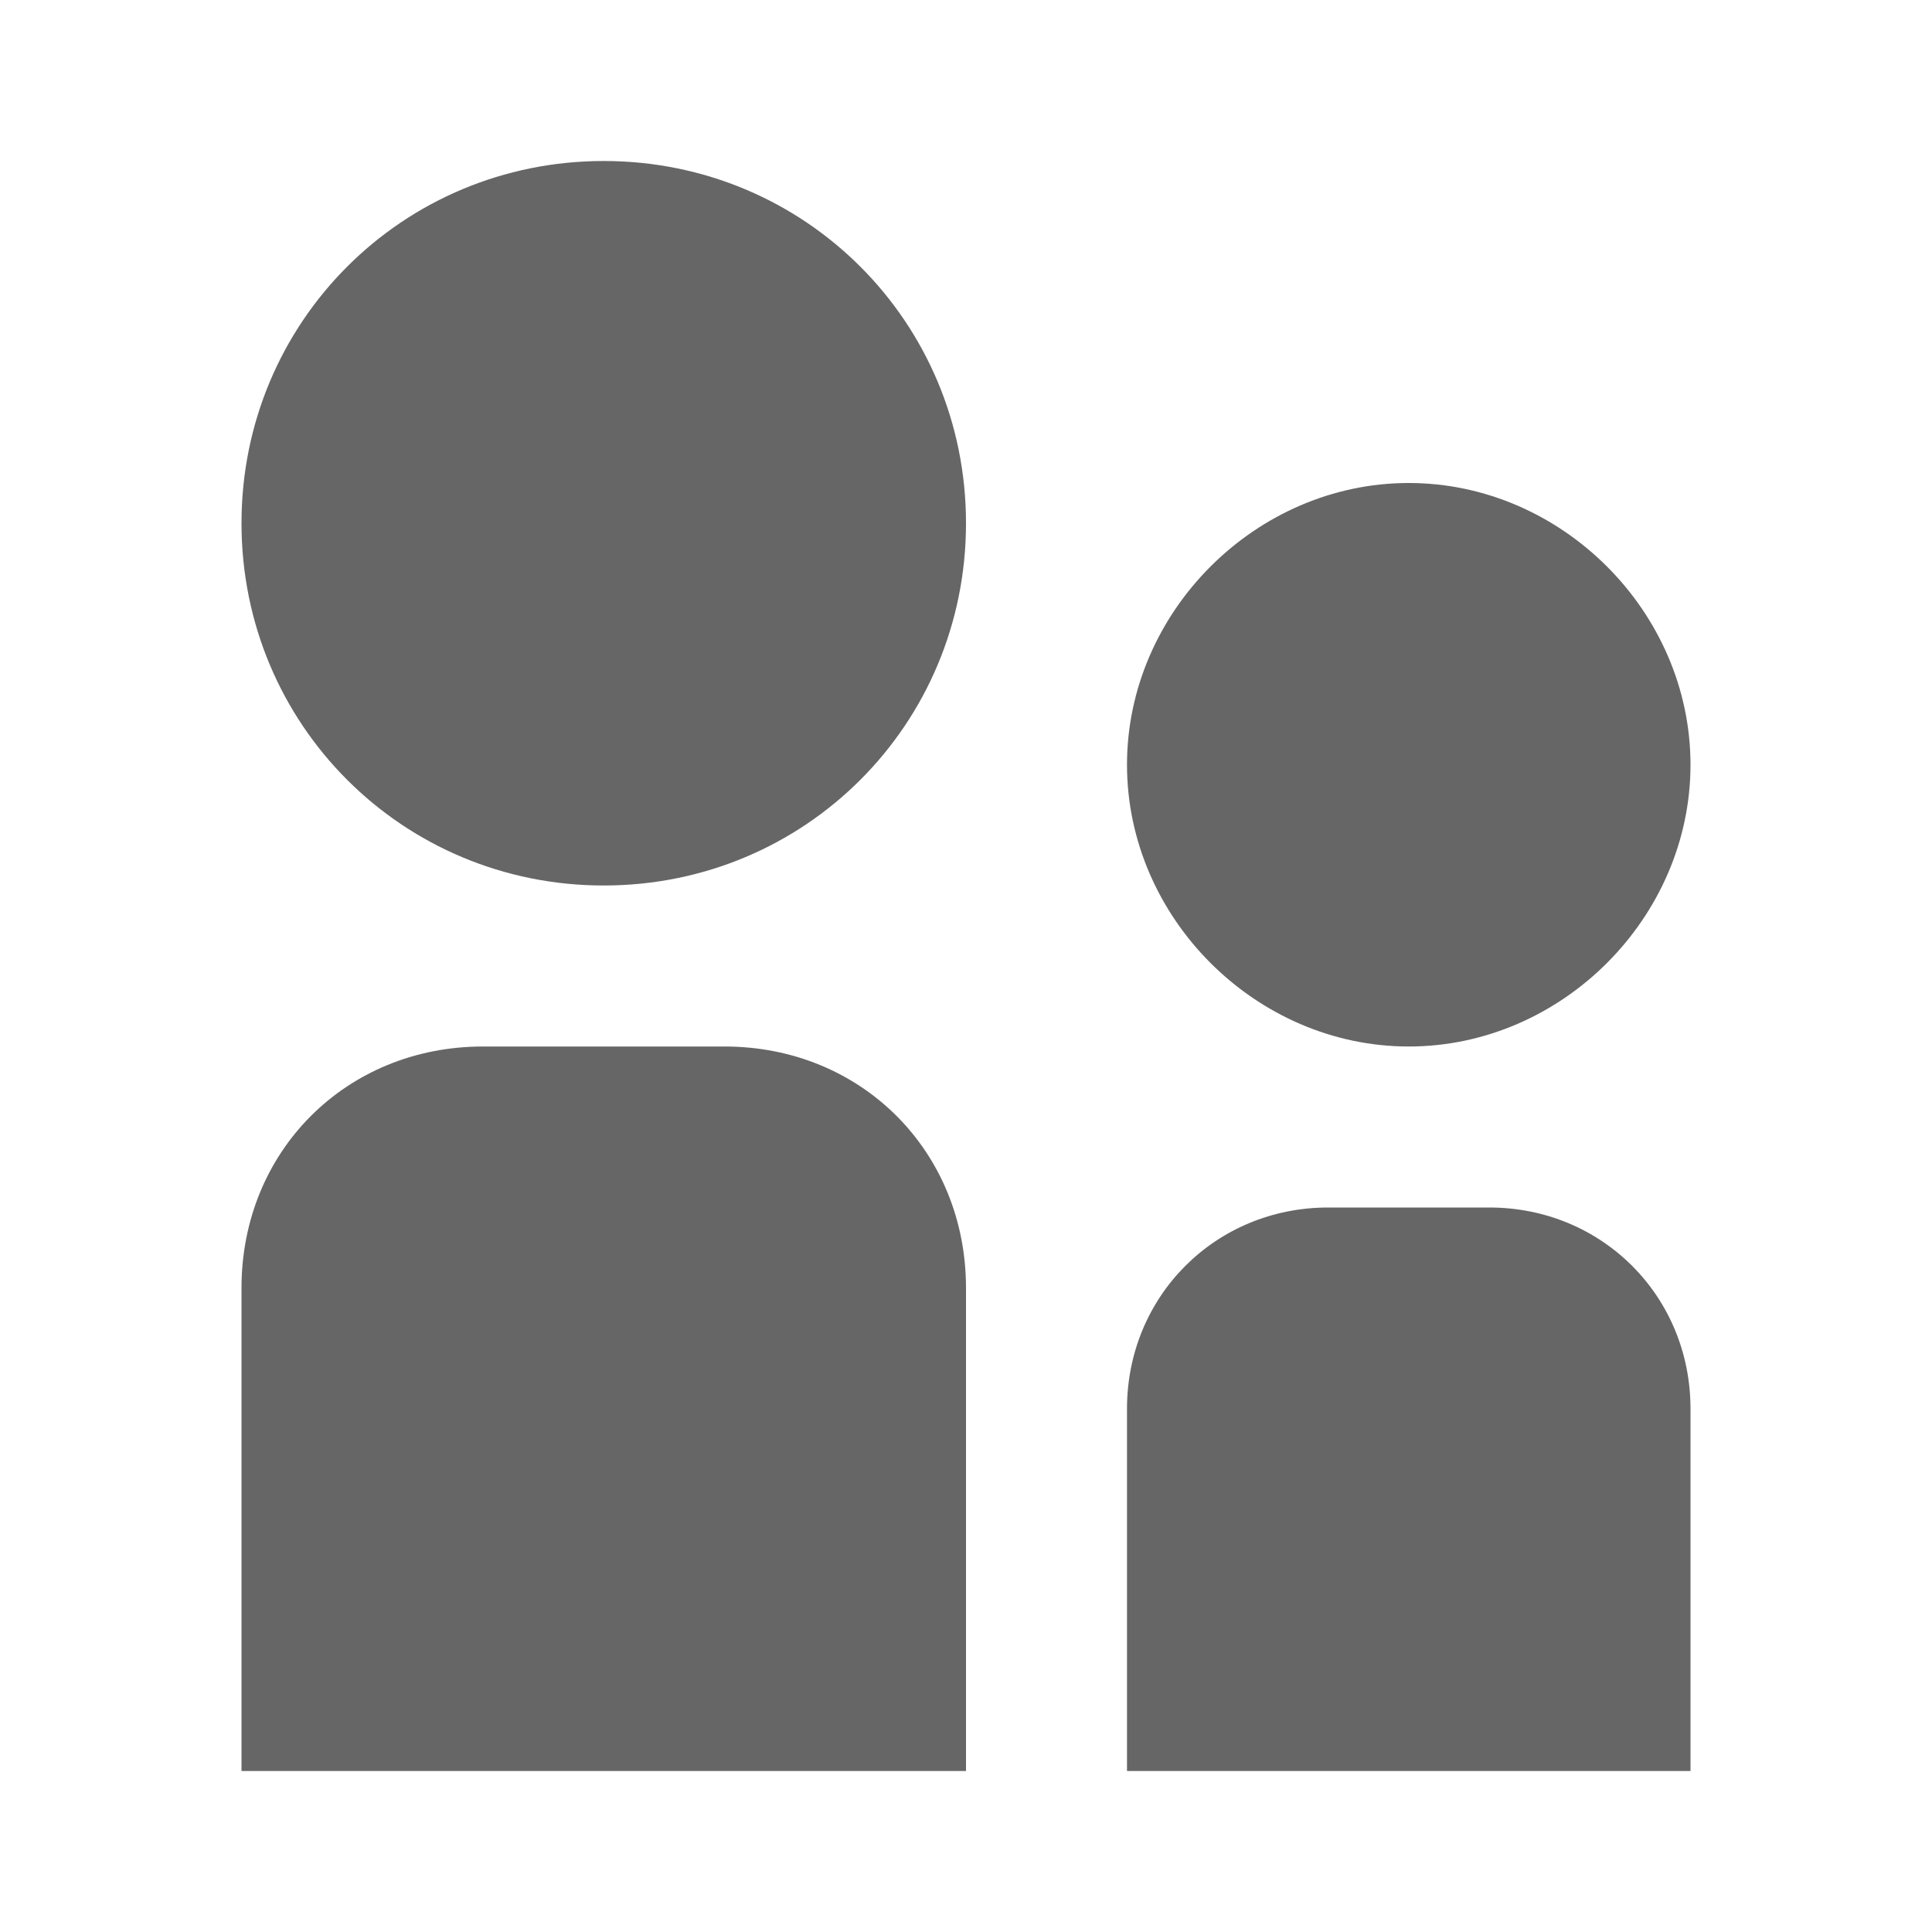
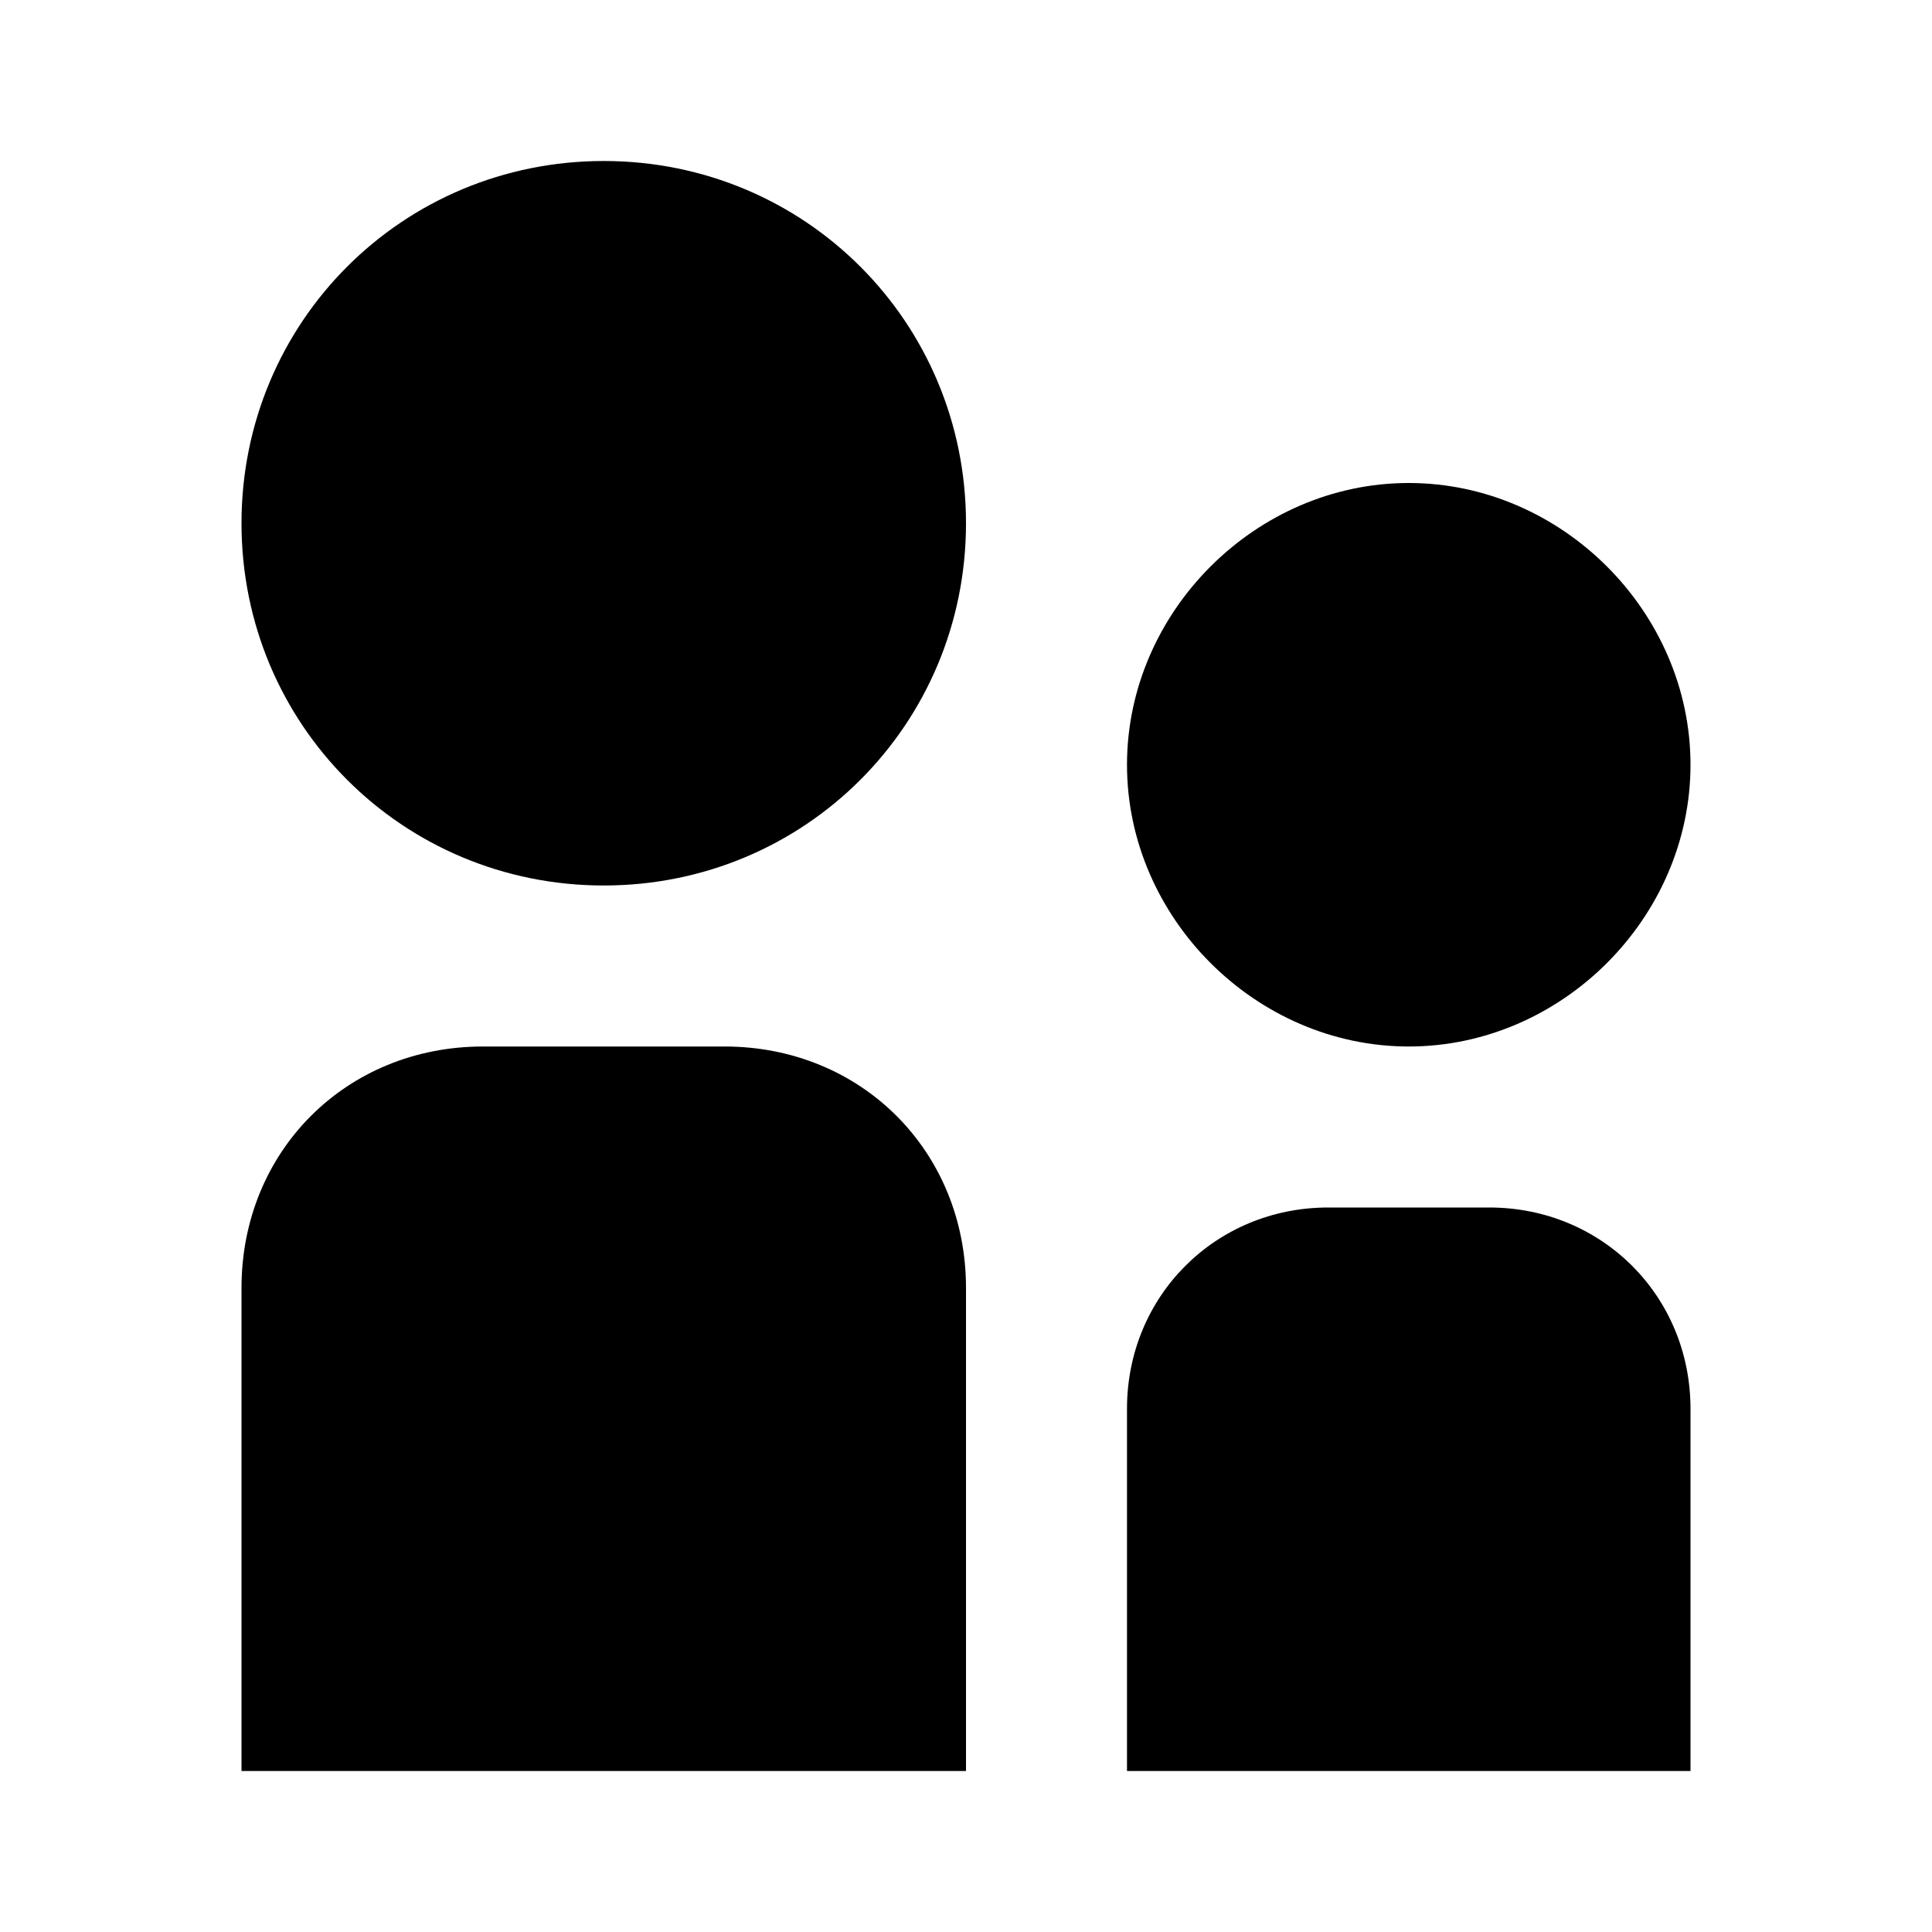
- <svg xmlns="http://www.w3.org/2000/svg" height="24" width="24" fill="rgba(0,0,0,0.6)">
+ <svg xmlns="http://www.w3.org/2000/svg" height="24" width="24">
  <path d="m12 16v6h-9v-6c0-1.7 1.3-3 3-3h3c1.7 0 3 1.3 3 3zm5.5-3c1.9 0 3.5-1.6 3.5-3.5s-1.6-3.5-3.5-3.5-3.5 1.6-3.5 3.5 1.6 3.5 3.5 3.5zm1 2h-2c-1.4 0-2.5 1.1-2.5 2.5v4.5h7v-4.5c0-1.4-1.1-2.5-2.5-2.5zm-11-13c-2.5 0-4.5 2-4.5 4.5s2 4.5 4.5 4.5 4.5-2 4.5-4.5-2-4.5-4.5-4.5z" />
</svg>
